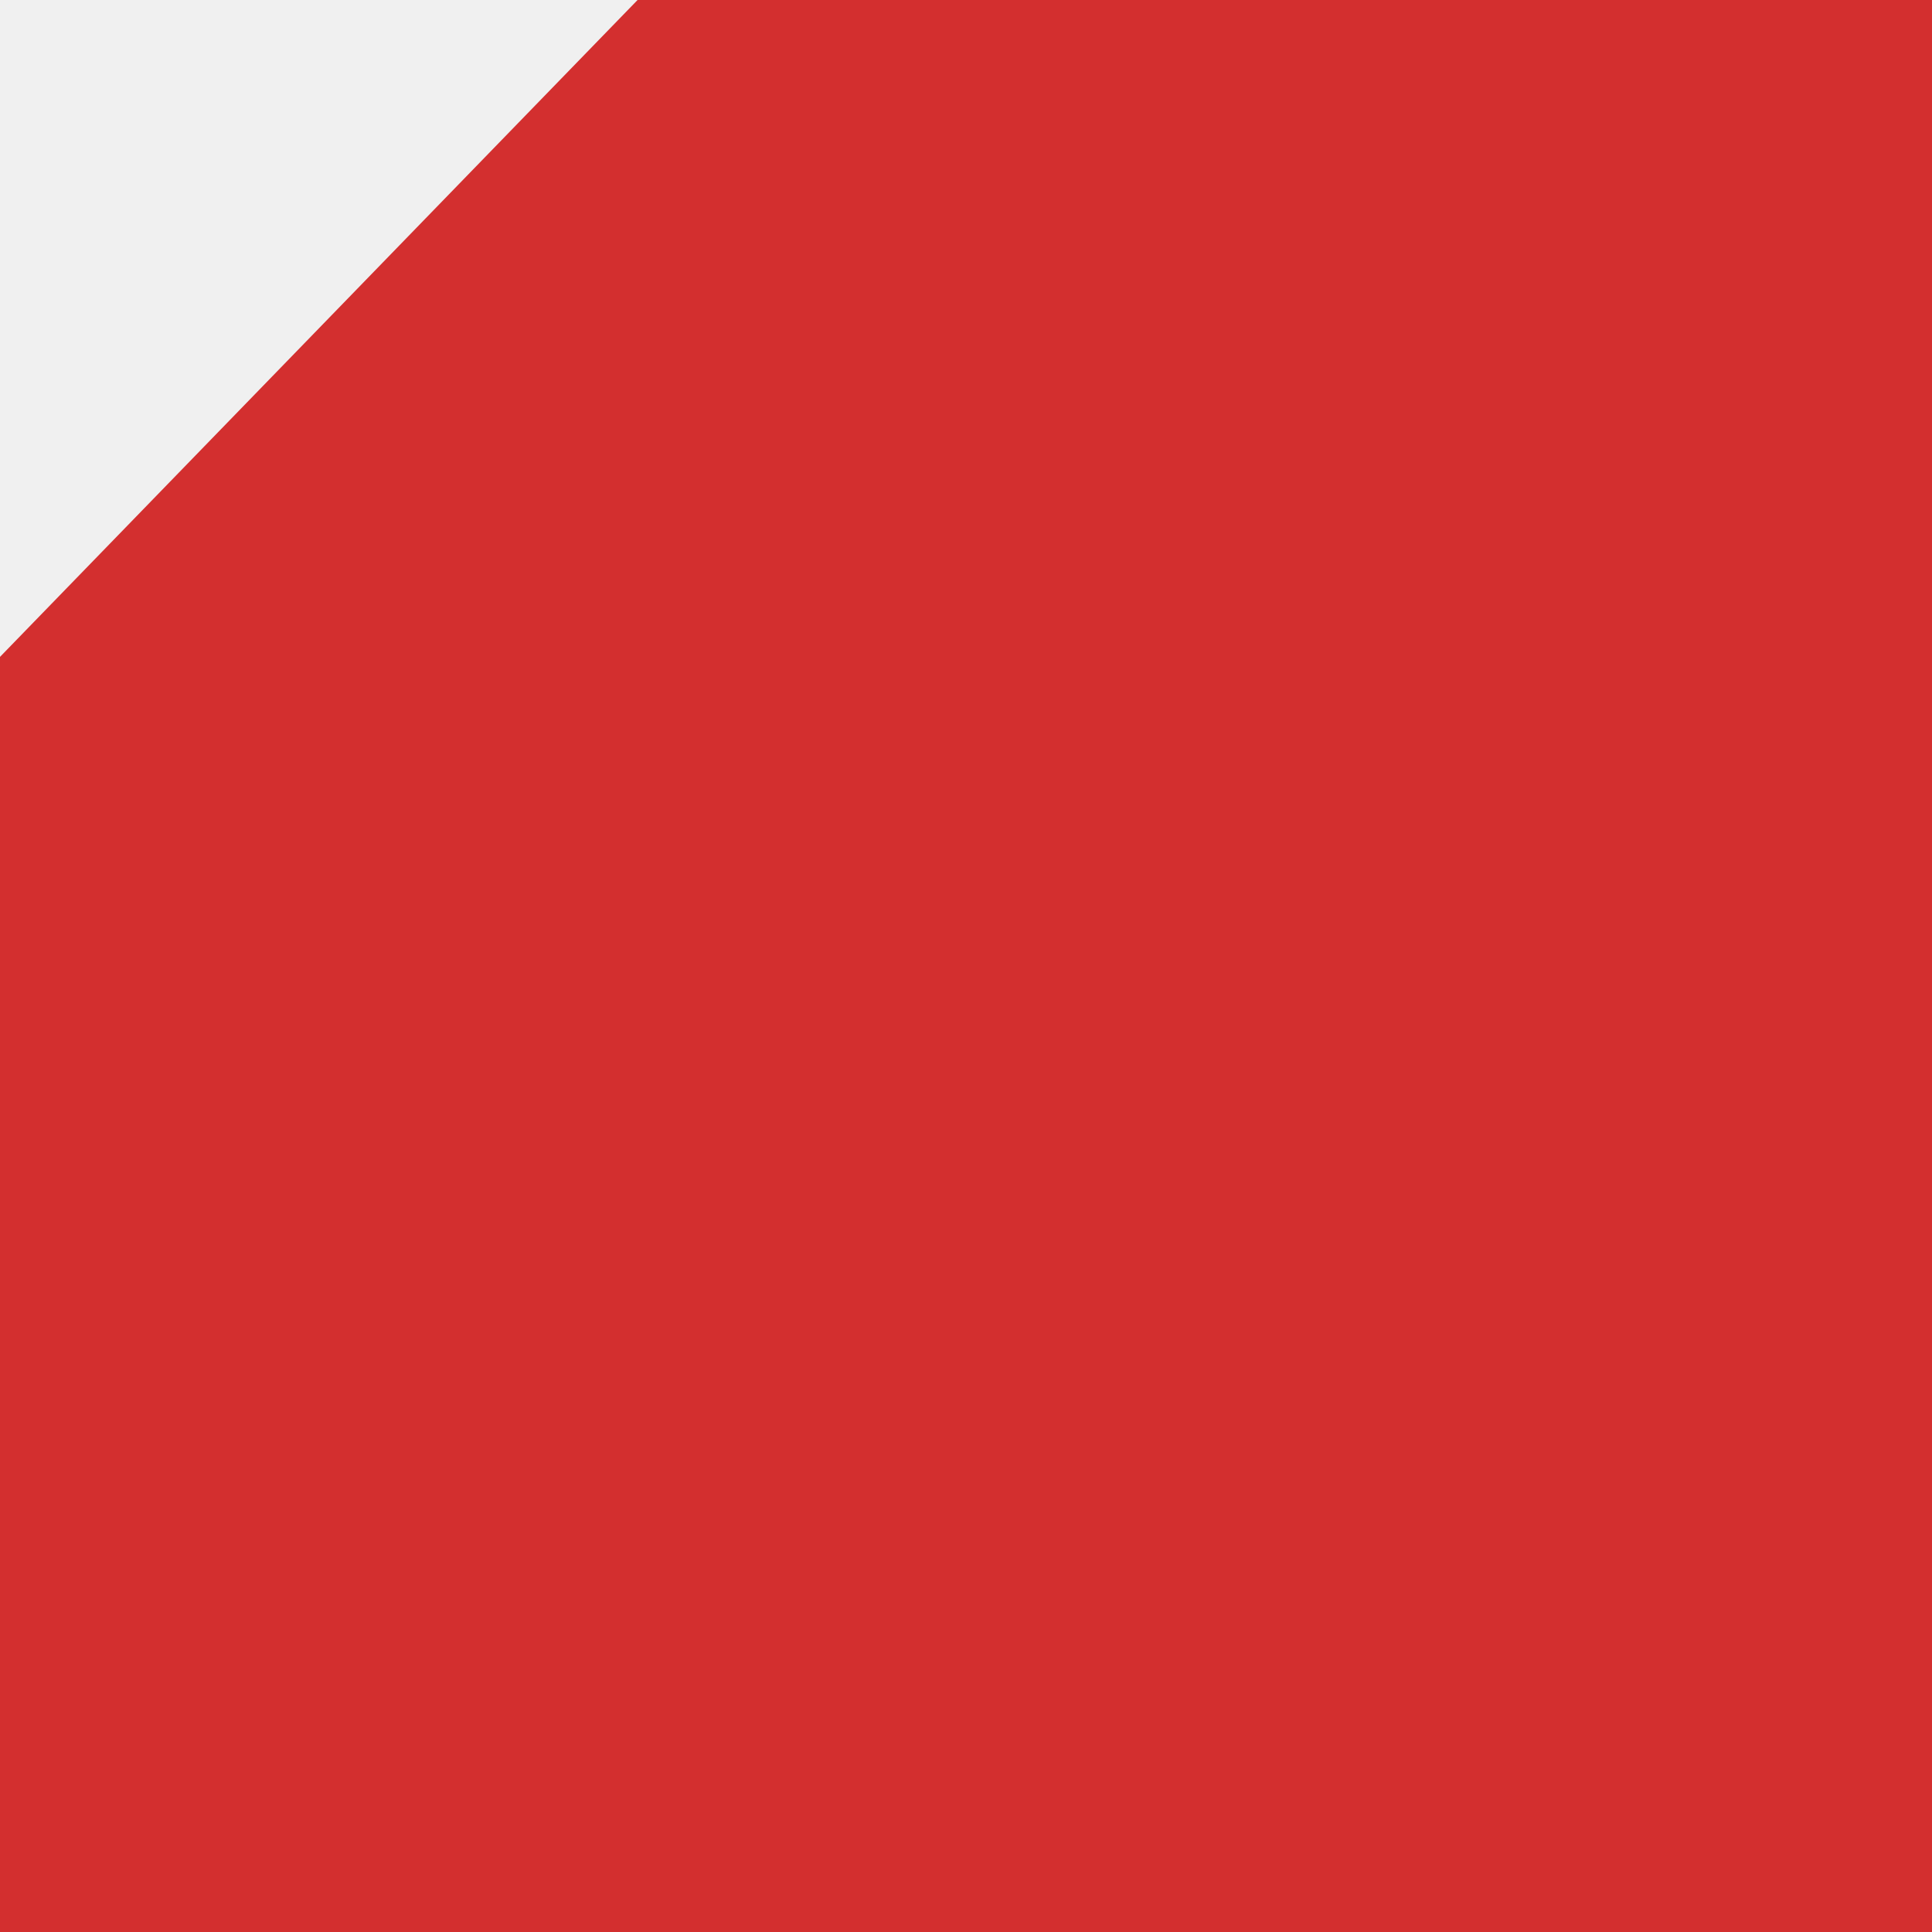
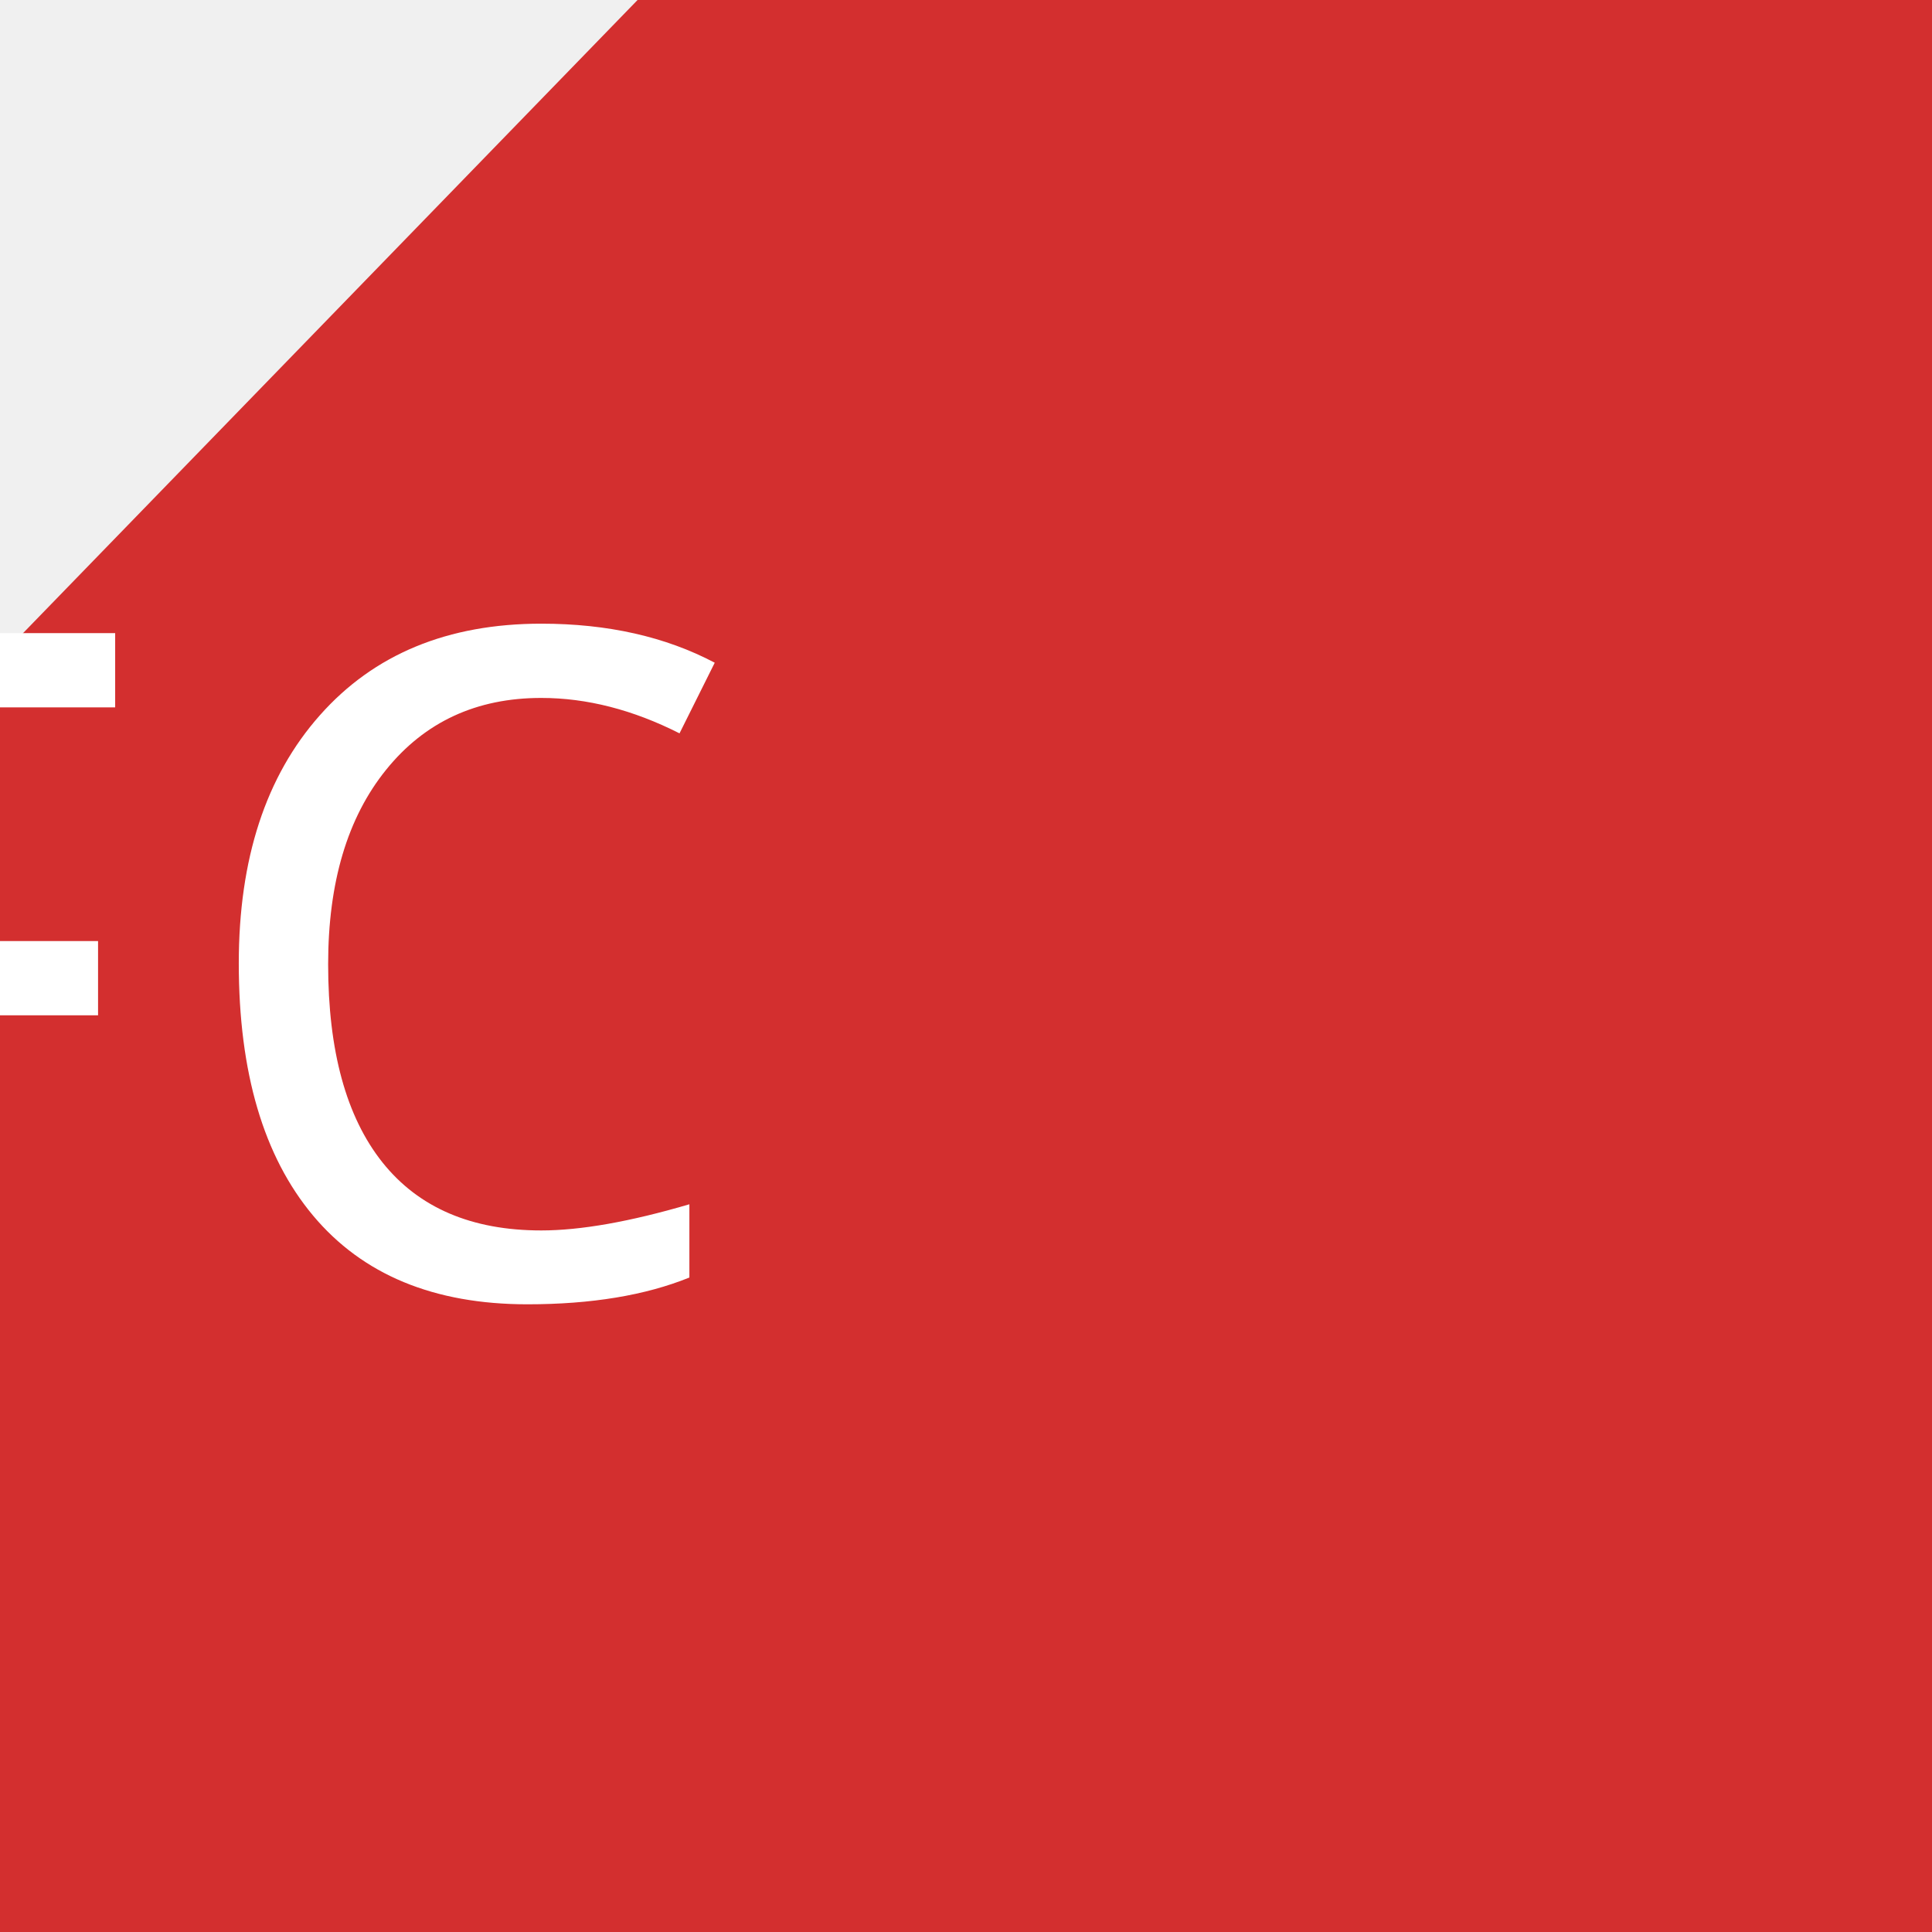
<svg xmlns="http://www.w3.org/2000/svg" width="200" height="200" viewBox="0 0 150 150" version="1.2" id="svg7">
  <defs id="defs11" />
-   <g id="surface604" transform="translate(0,8.270006)" style="fill:#d32f2f;fill-opacity:1">
-     <path style="fill:#d32f2f;fill-opacity:1;fill-rule:nonzero;stroke:none" d="M 49.5,-8.27 0,42.73 V 141.73 H 150 V -8.27" id="path2" />
-   </g>
-   <flowRoot xml:space="preserve" id="flowRoot8" style="font-style:normal;font-weight:normal;font-size:40px;line-height:1.25;font-family:sans-serif;letter-spacing:0px;word-spacing:0px;fill:#000000;fill-opacity:1;stroke:none" transform="translate(0,8.270006)">
-     <flowRegion id="flowRegion10">
-       <rect id="rect12" width="120.602" height="118.337" x="36.237" y="44.025" />
-     </flowRegion>
-     <flowPara id="flowPara14" />
-   </flowRoot>
-   <flowRoot xml:space="preserve" id="flowRoot24" style="font-style:normal;font-weight:normal;font-size:74.667px;line-height:1.25;font-family:sans-serif;text-align:center;letter-spacing:0px;word-spacing:0px;text-anchor:middle;fill:#ffffff;fill-opacity:1;stroke:none" transform="matrix(0.75,0,0,0.75,2.712311,33.72407)">
-     <flowRegion id="flowRegion26" style="font-size:74.667px;text-align:center;text-anchor:middle;fill:#ffffff">
-       <rect id="rect28" width="188.908" height="189.147" x="0.063" y="-0.148" style="font-size:74.667px;text-align:center;text-anchor:middle;fill:#ffffff" />
-     </flowRegion>
-     <flowPara id="flowPara30" style="font-style:normal;font-variant:normal;font-weight:normal;font-stretch:normal;font-size:96px;font-family:'Noto Mono';-inkscape-font-specification:'Noto Mono';text-align:center;writing-mode:lr-tb;direction:ltr;text-anchor:middle;fill:#ffffff">FC</flowPara>
-   </flowRoot>
+   <path style="fill:#d32f2f;fill-opacity:1;fill-rule:nonzero;stroke:none" d="M 49.5,0 0,51 v 99 H 150 V 0" id="background" />
+   <text xml:space="preserve" style="font-style:normal;font-weight:normal;font-size:56px;line-height:1.25;font-family:sans-serif;text-align:center;letter-spacing:0px;word-spacing:0px;text-anchor:middle;fill:#ffffff;fill-opacity:1;stroke:none;stroke-width:0.75" x="72.245" y="100.562" id="text4782">
+     <tspan x="72.245" y="100.562" id="tspan4780" style="stroke-width:0.75">
+       <tspan x="72.245" y="100.562" style="font-style:normal;font-variant:normal;font-weight:normal;font-stretch:normal;font-size:72px;font-family:'Noto Mono';-inkscape-font-specification:'Noto Mono';text-align:center;writing-mode:lr-tb;direction:ltr;text-anchor:middle;fill:#ffffff;stroke-width:0.75" id="tspan4778">FC</tspan>
+     </tspan>
+   </text>
+   <g id="surface604" transform="translate(0,8.270006)" style="display:inline;fill:#d32f2f;fill-opacity:1" />
</svg>
